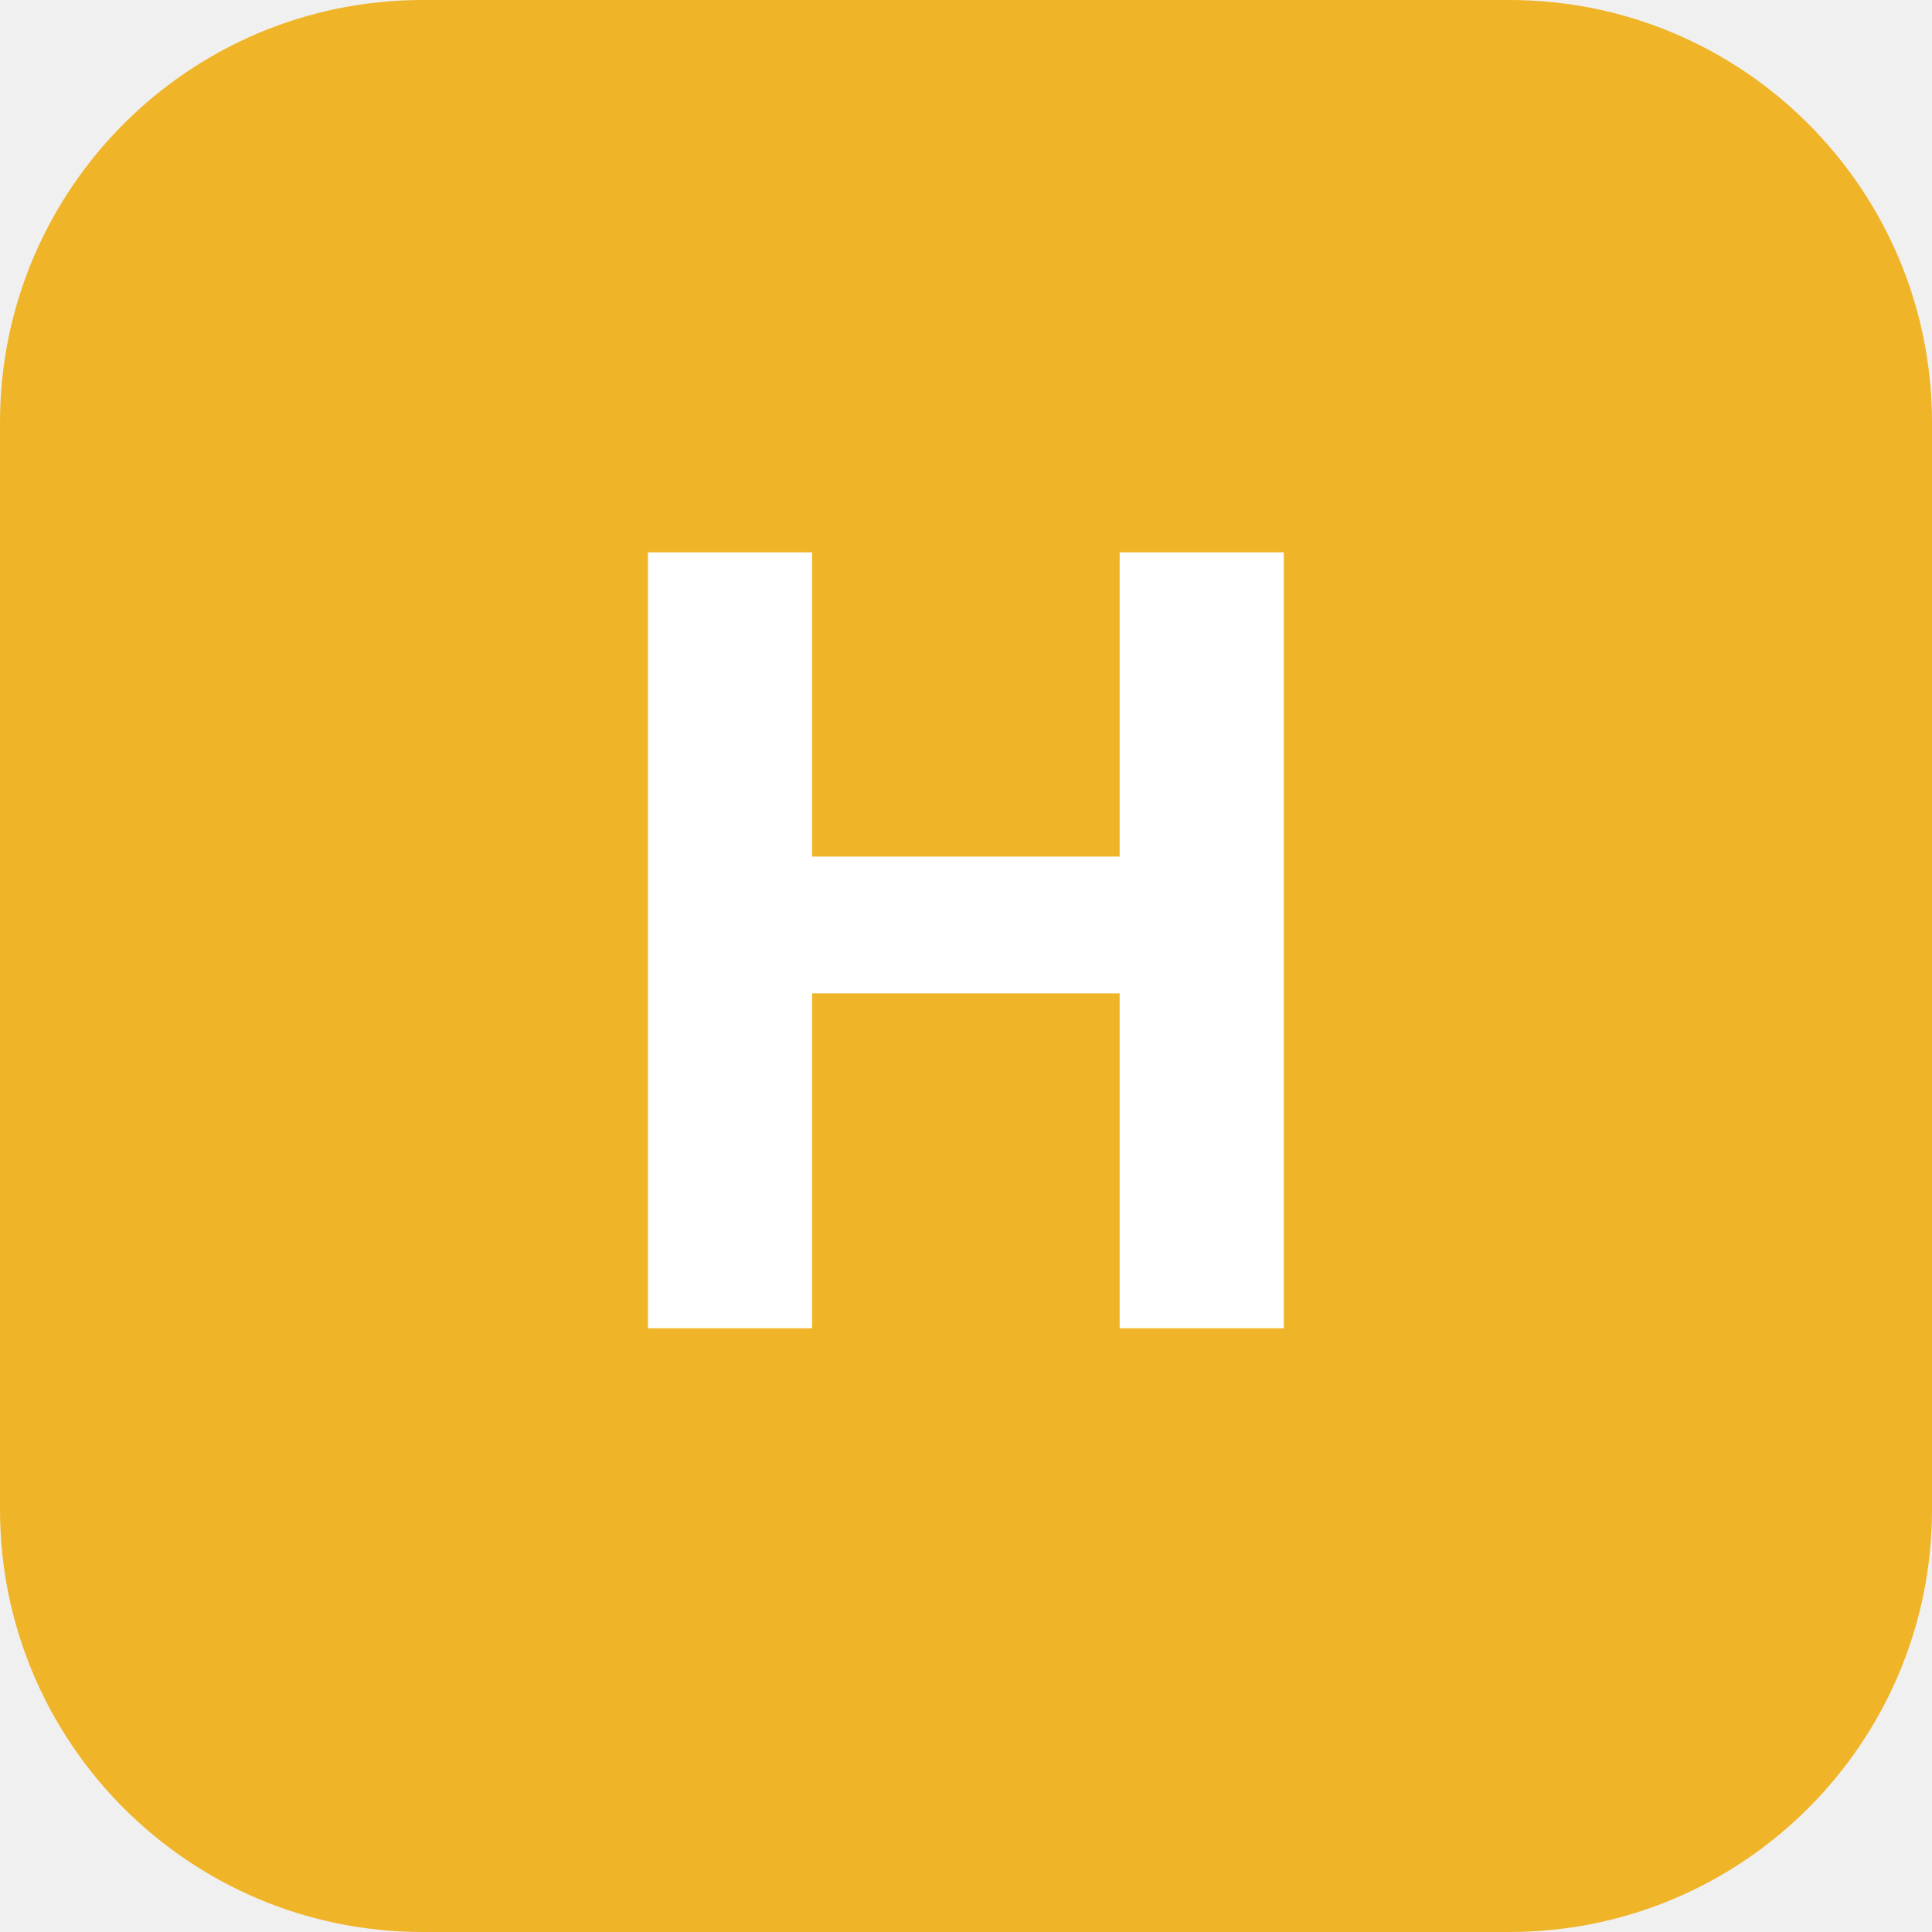
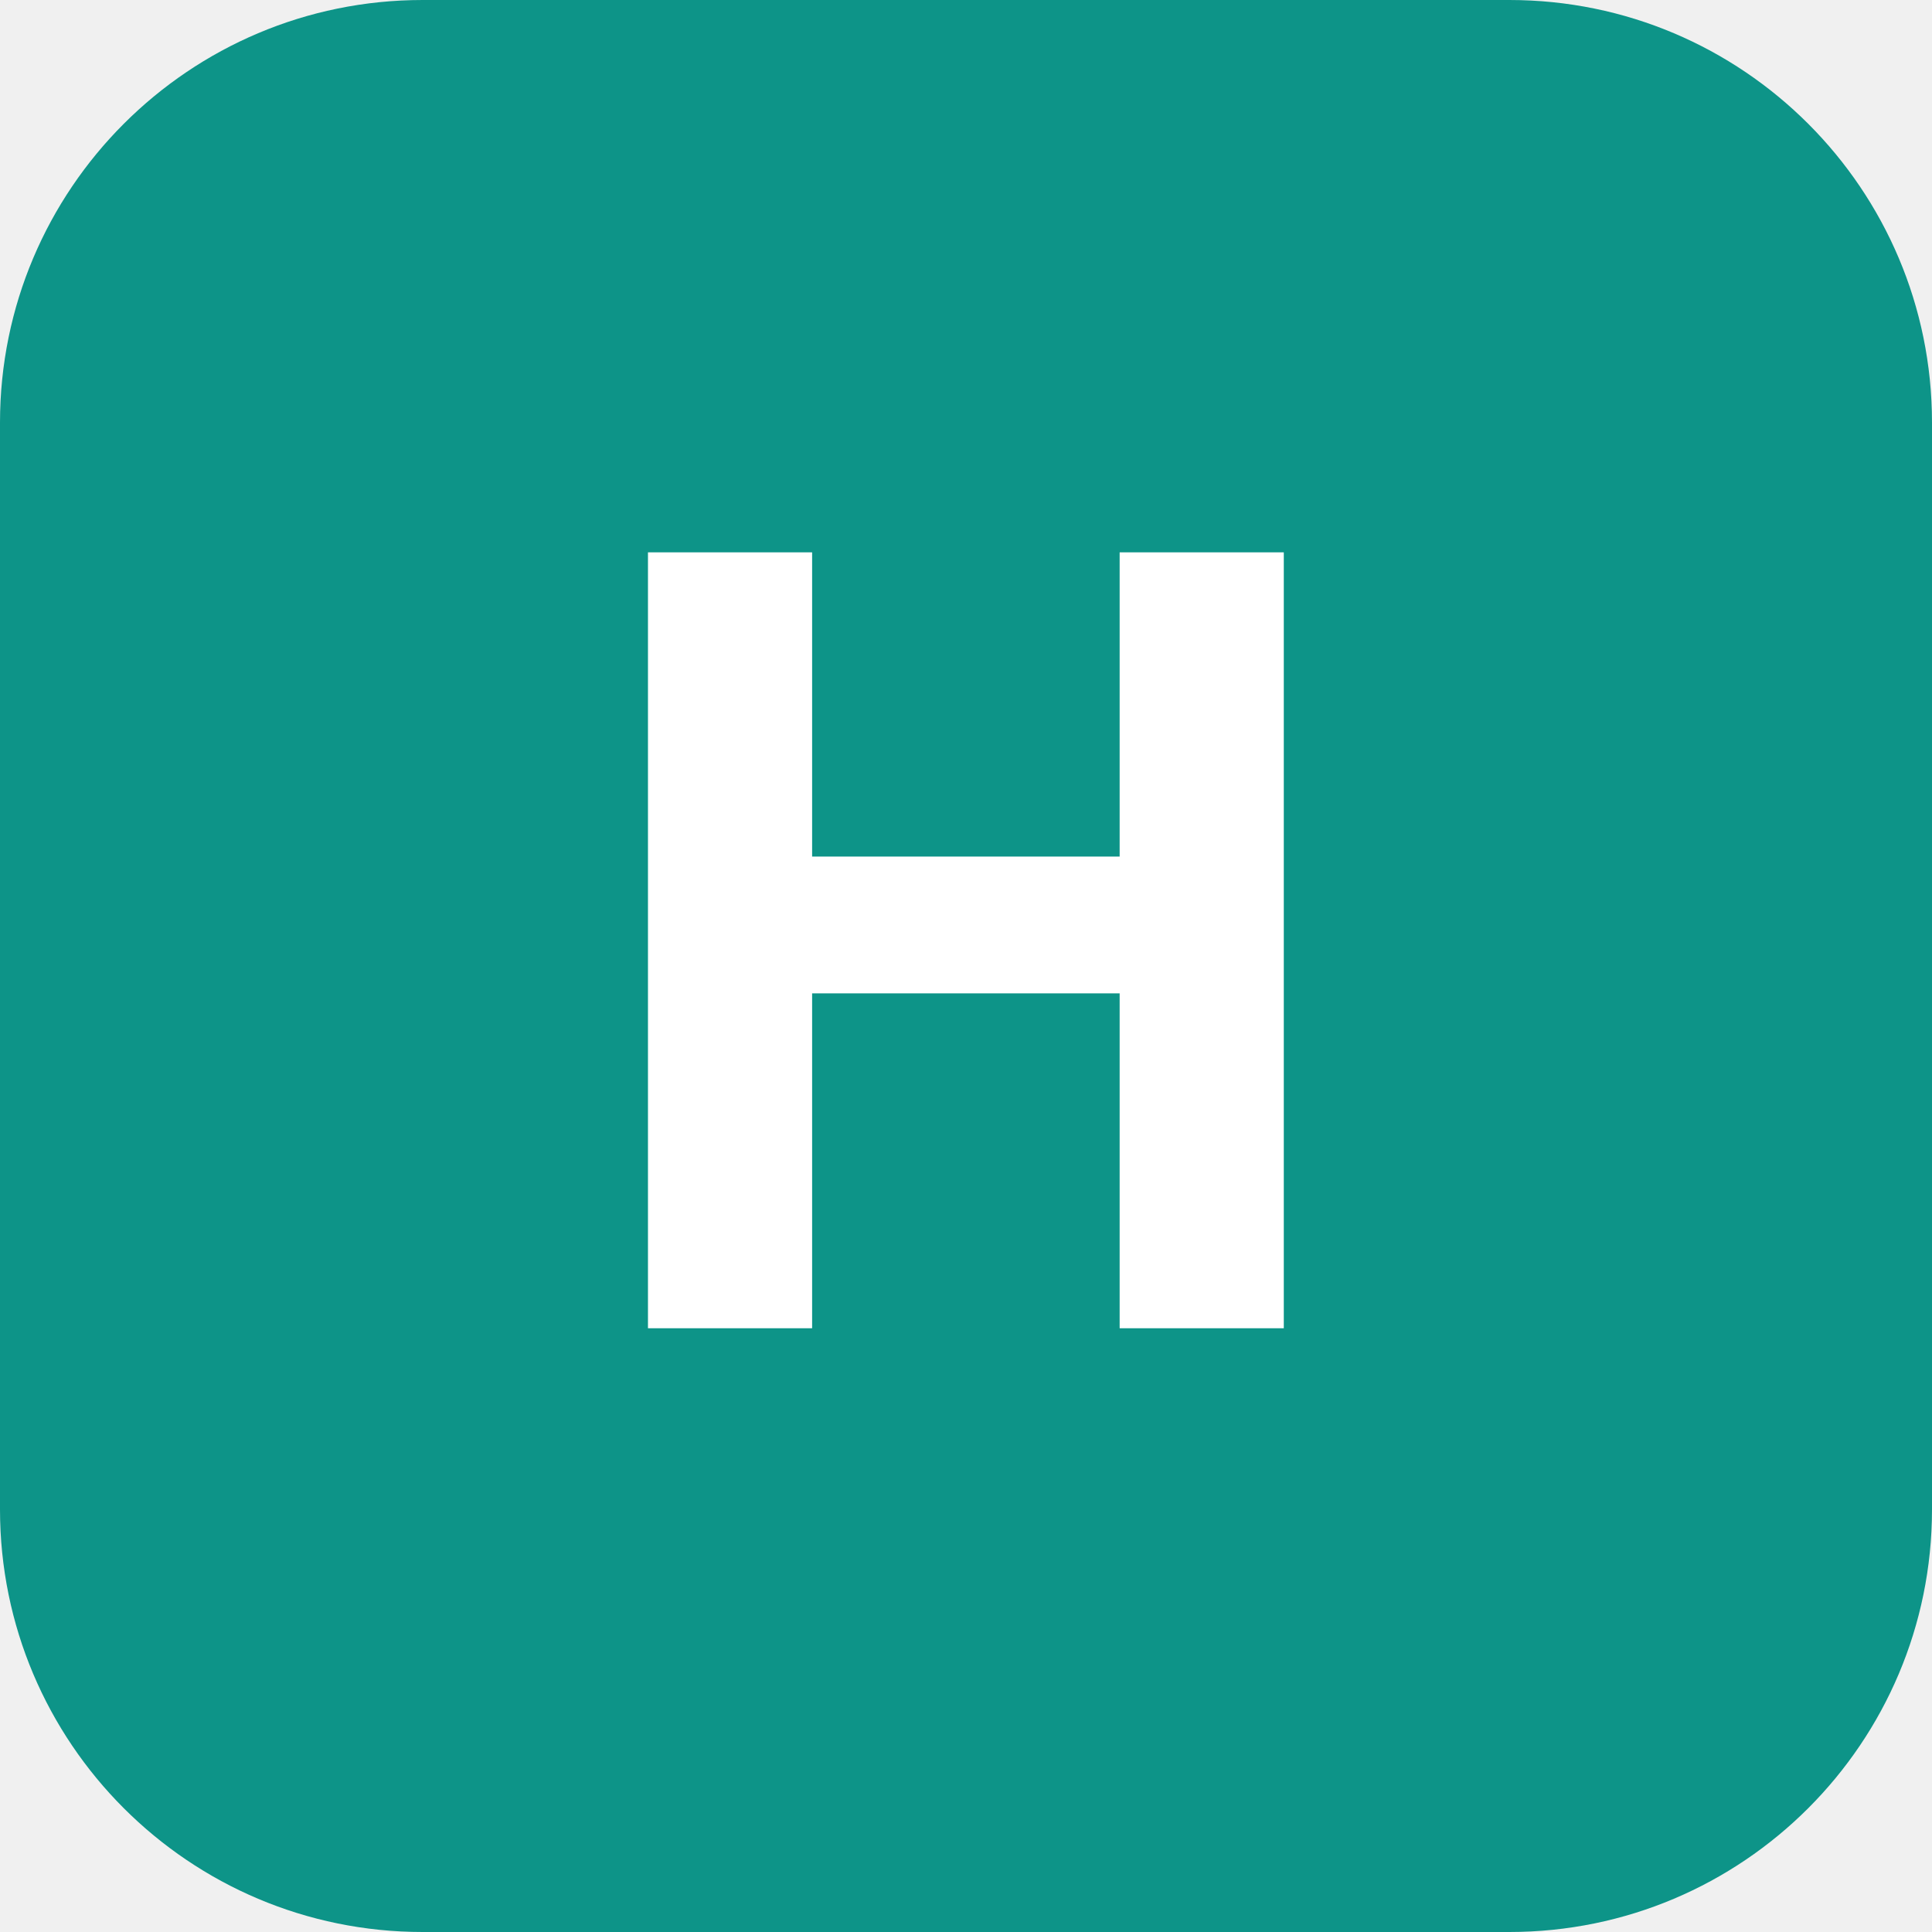
<svg xmlns="http://www.w3.org/2000/svg" viewBox="0 0 64 64">
-   <rect width="64" height="64" rx="14" fill="#F0B429" />
+   <rect width="64" height="64" rx="14" fill="#0D9488" />
  <text x="32" y="44" text-anchor="middle" font-size="36" font-family="sans-serif" fill="white" font-weight="700">H</text>
</svg>
